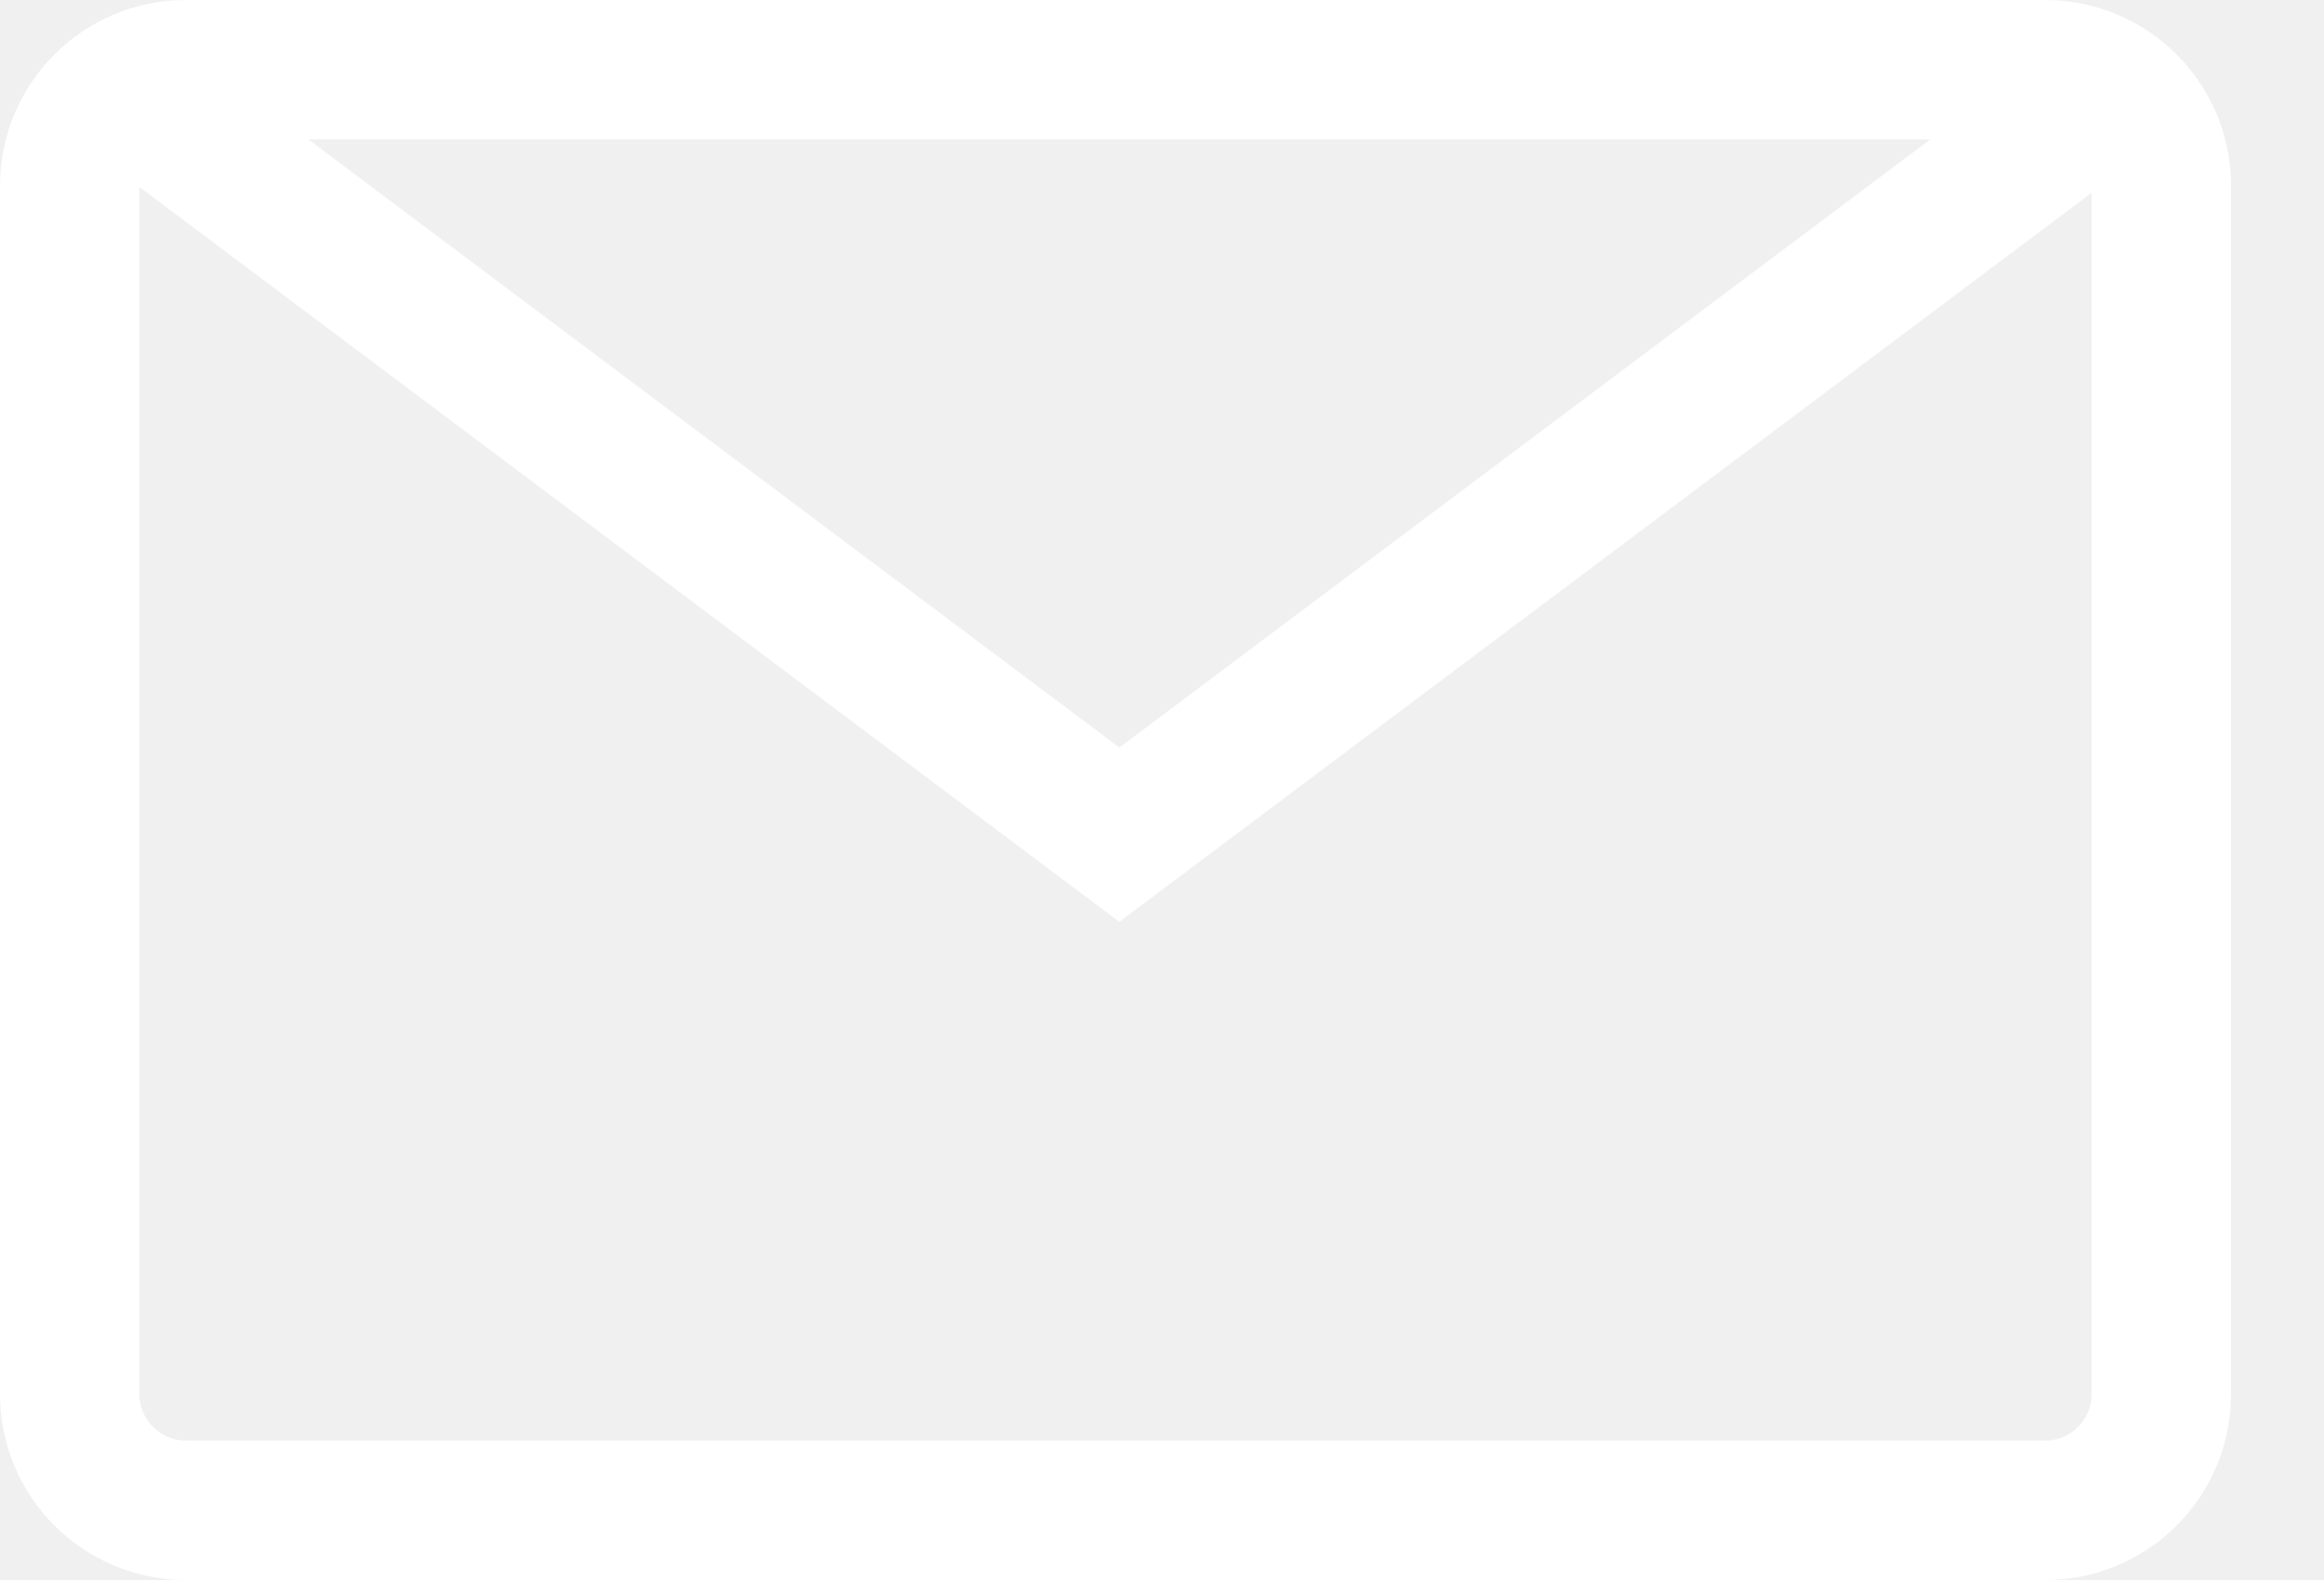
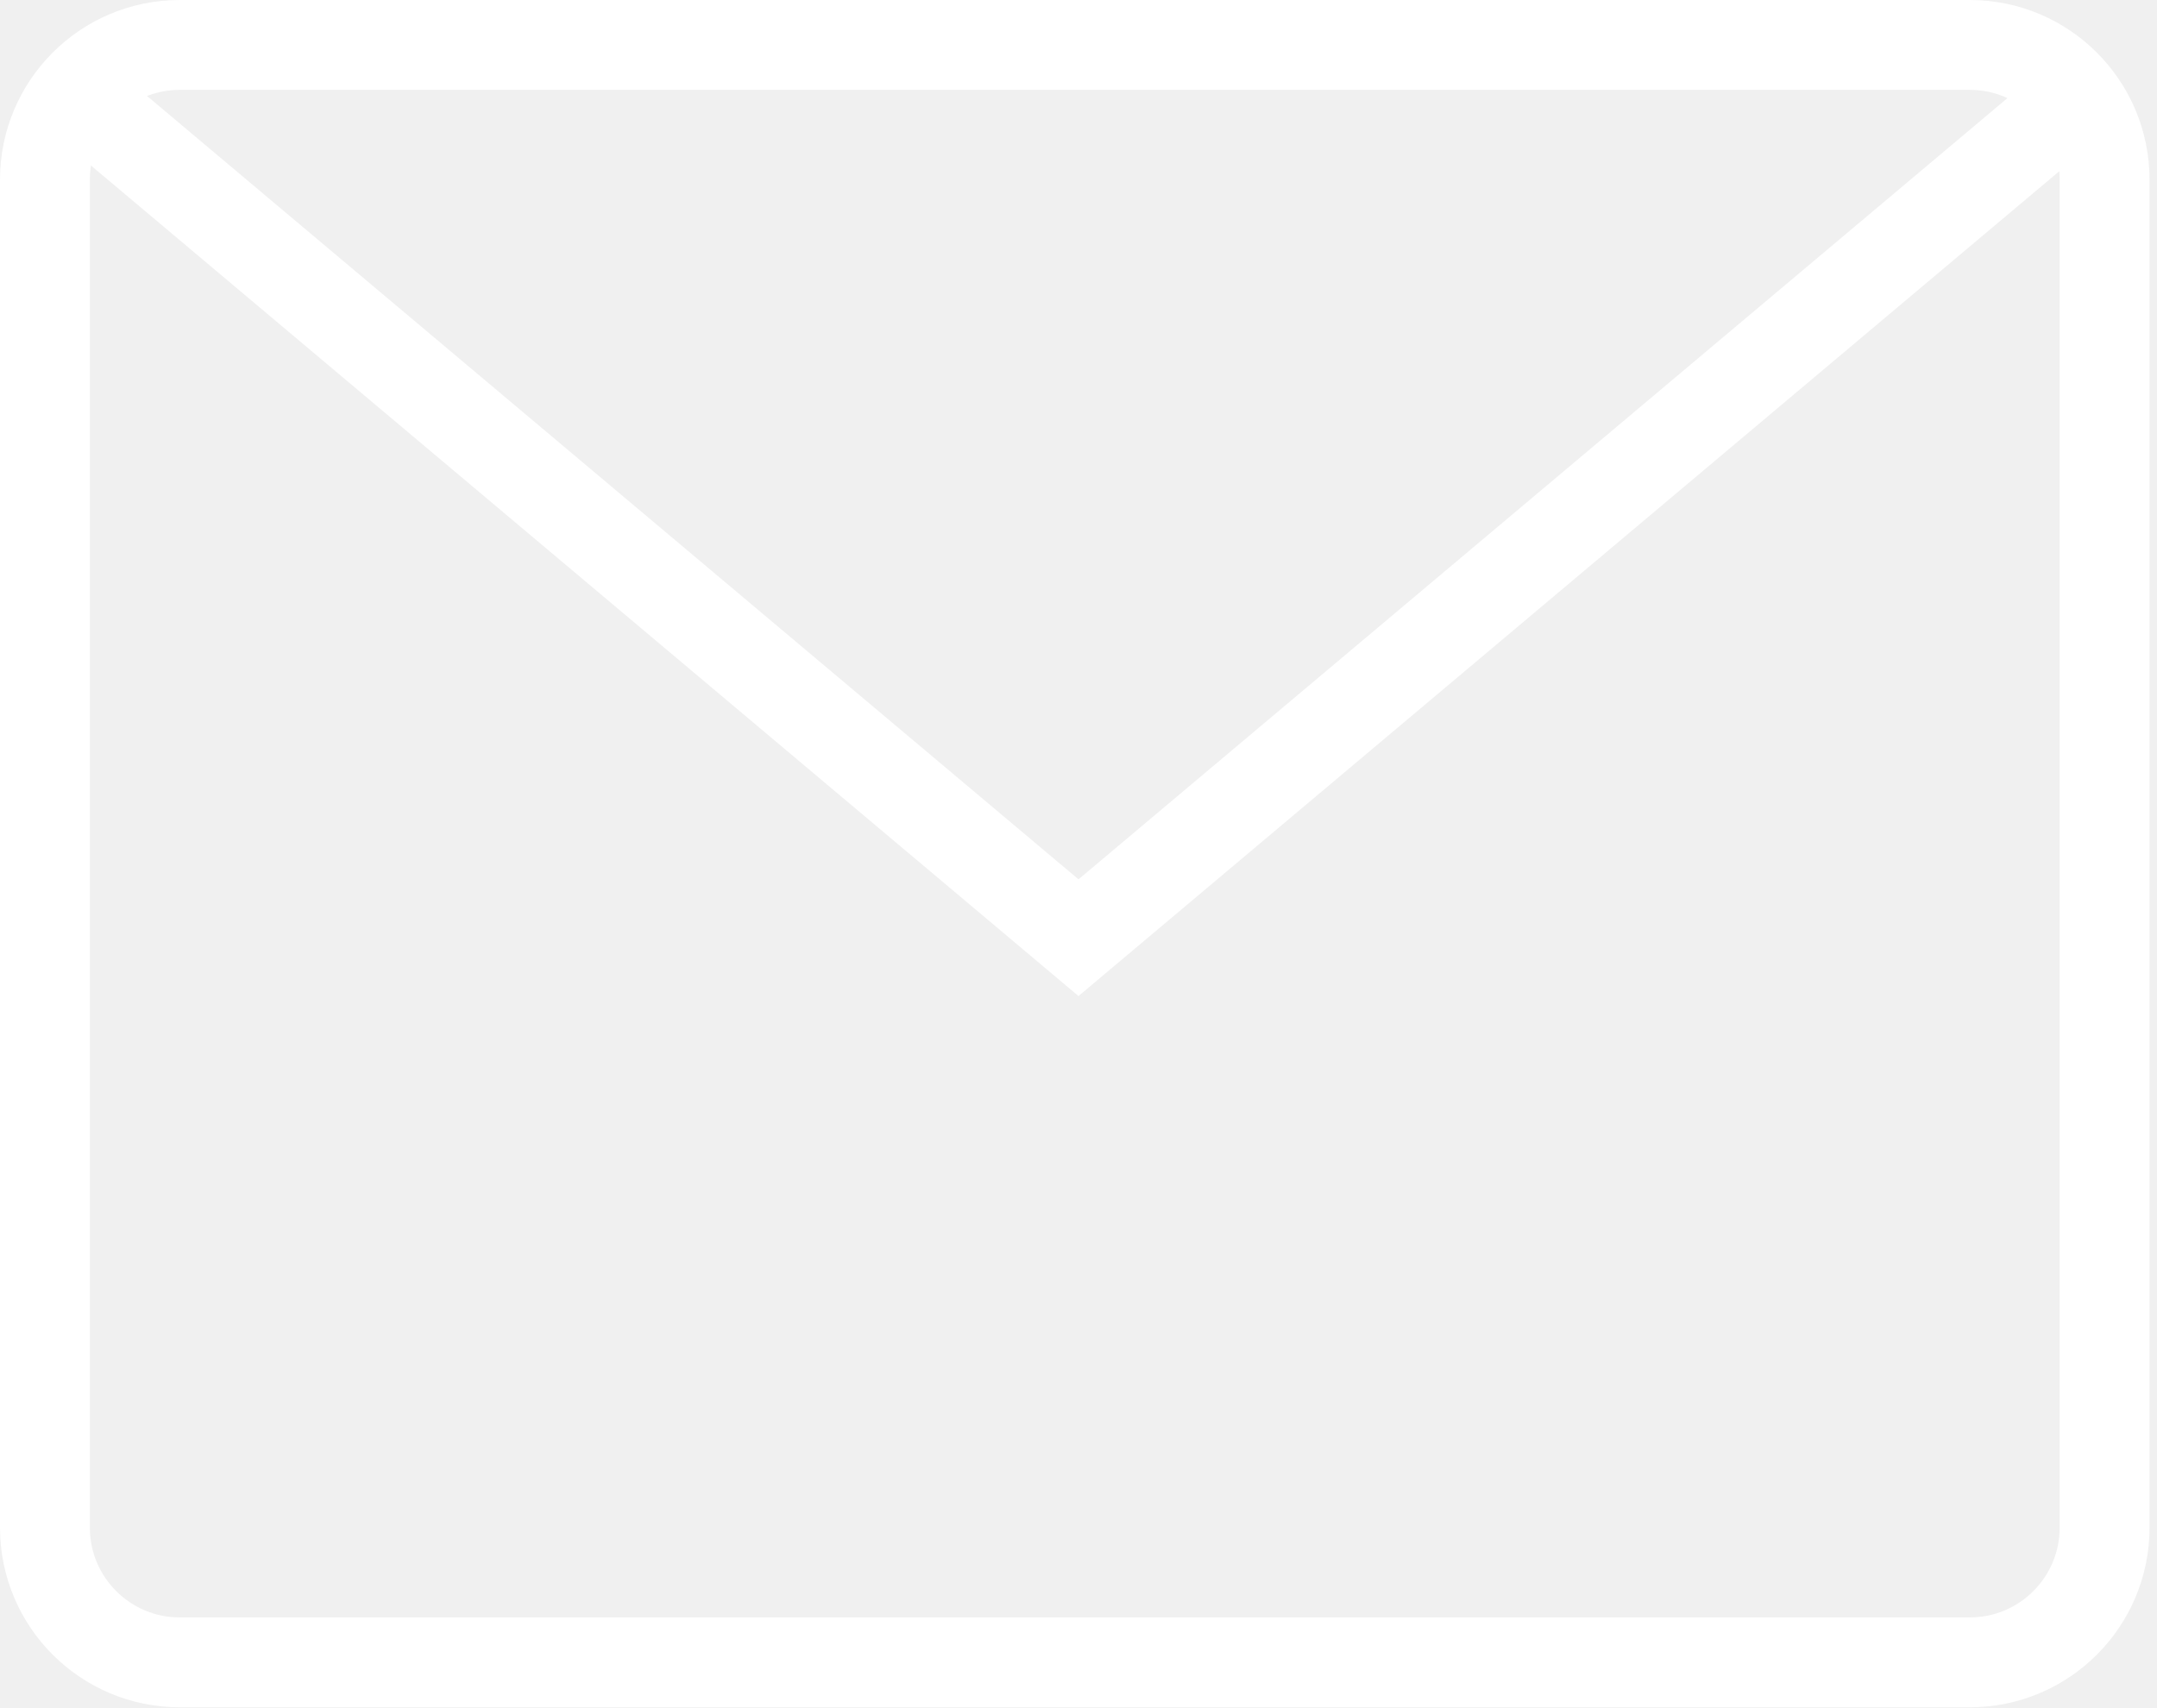
- <svg xmlns="http://www.w3.org/2000/svg" width="25" height="17" viewBox="0 0 25 17" fill="none">
-   <rect x="0.75" y="0.75" width="22.5" height="15.5" rx="1.25" stroke="white" stroke-width="1.5" />
-   <line x1="1.158" y1="0.818" x2="12.491" y2="9.318" stroke="white" stroke-width="1.5" />
-   <line x1="11.592" y1="9.318" x2="22.925" y2="0.818" stroke="white" stroke-width="1.5" />
+ <svg xmlns="http://www.w3.org/2000/svg" width="24" height="19" viewBox="0 0 24 19" fill="none">
+   <rect x="0.5" y="0.5" width="22.917" height="18" rx="1.5" stroke="white" />
+   <line y1="-0.5" x2="14.758" y2="-0.5" transform="matrix(0.765273 0.643706 -0.555887 0.831258 0.705078 1.58398)" stroke="white" />
+   <line y1="-0.5" x2="14.758" y2="-0.5" transform="matrix(0.765273 -0.643706 0.555887 0.831258 12.001 11.084)" stroke="white" />
</svg>
